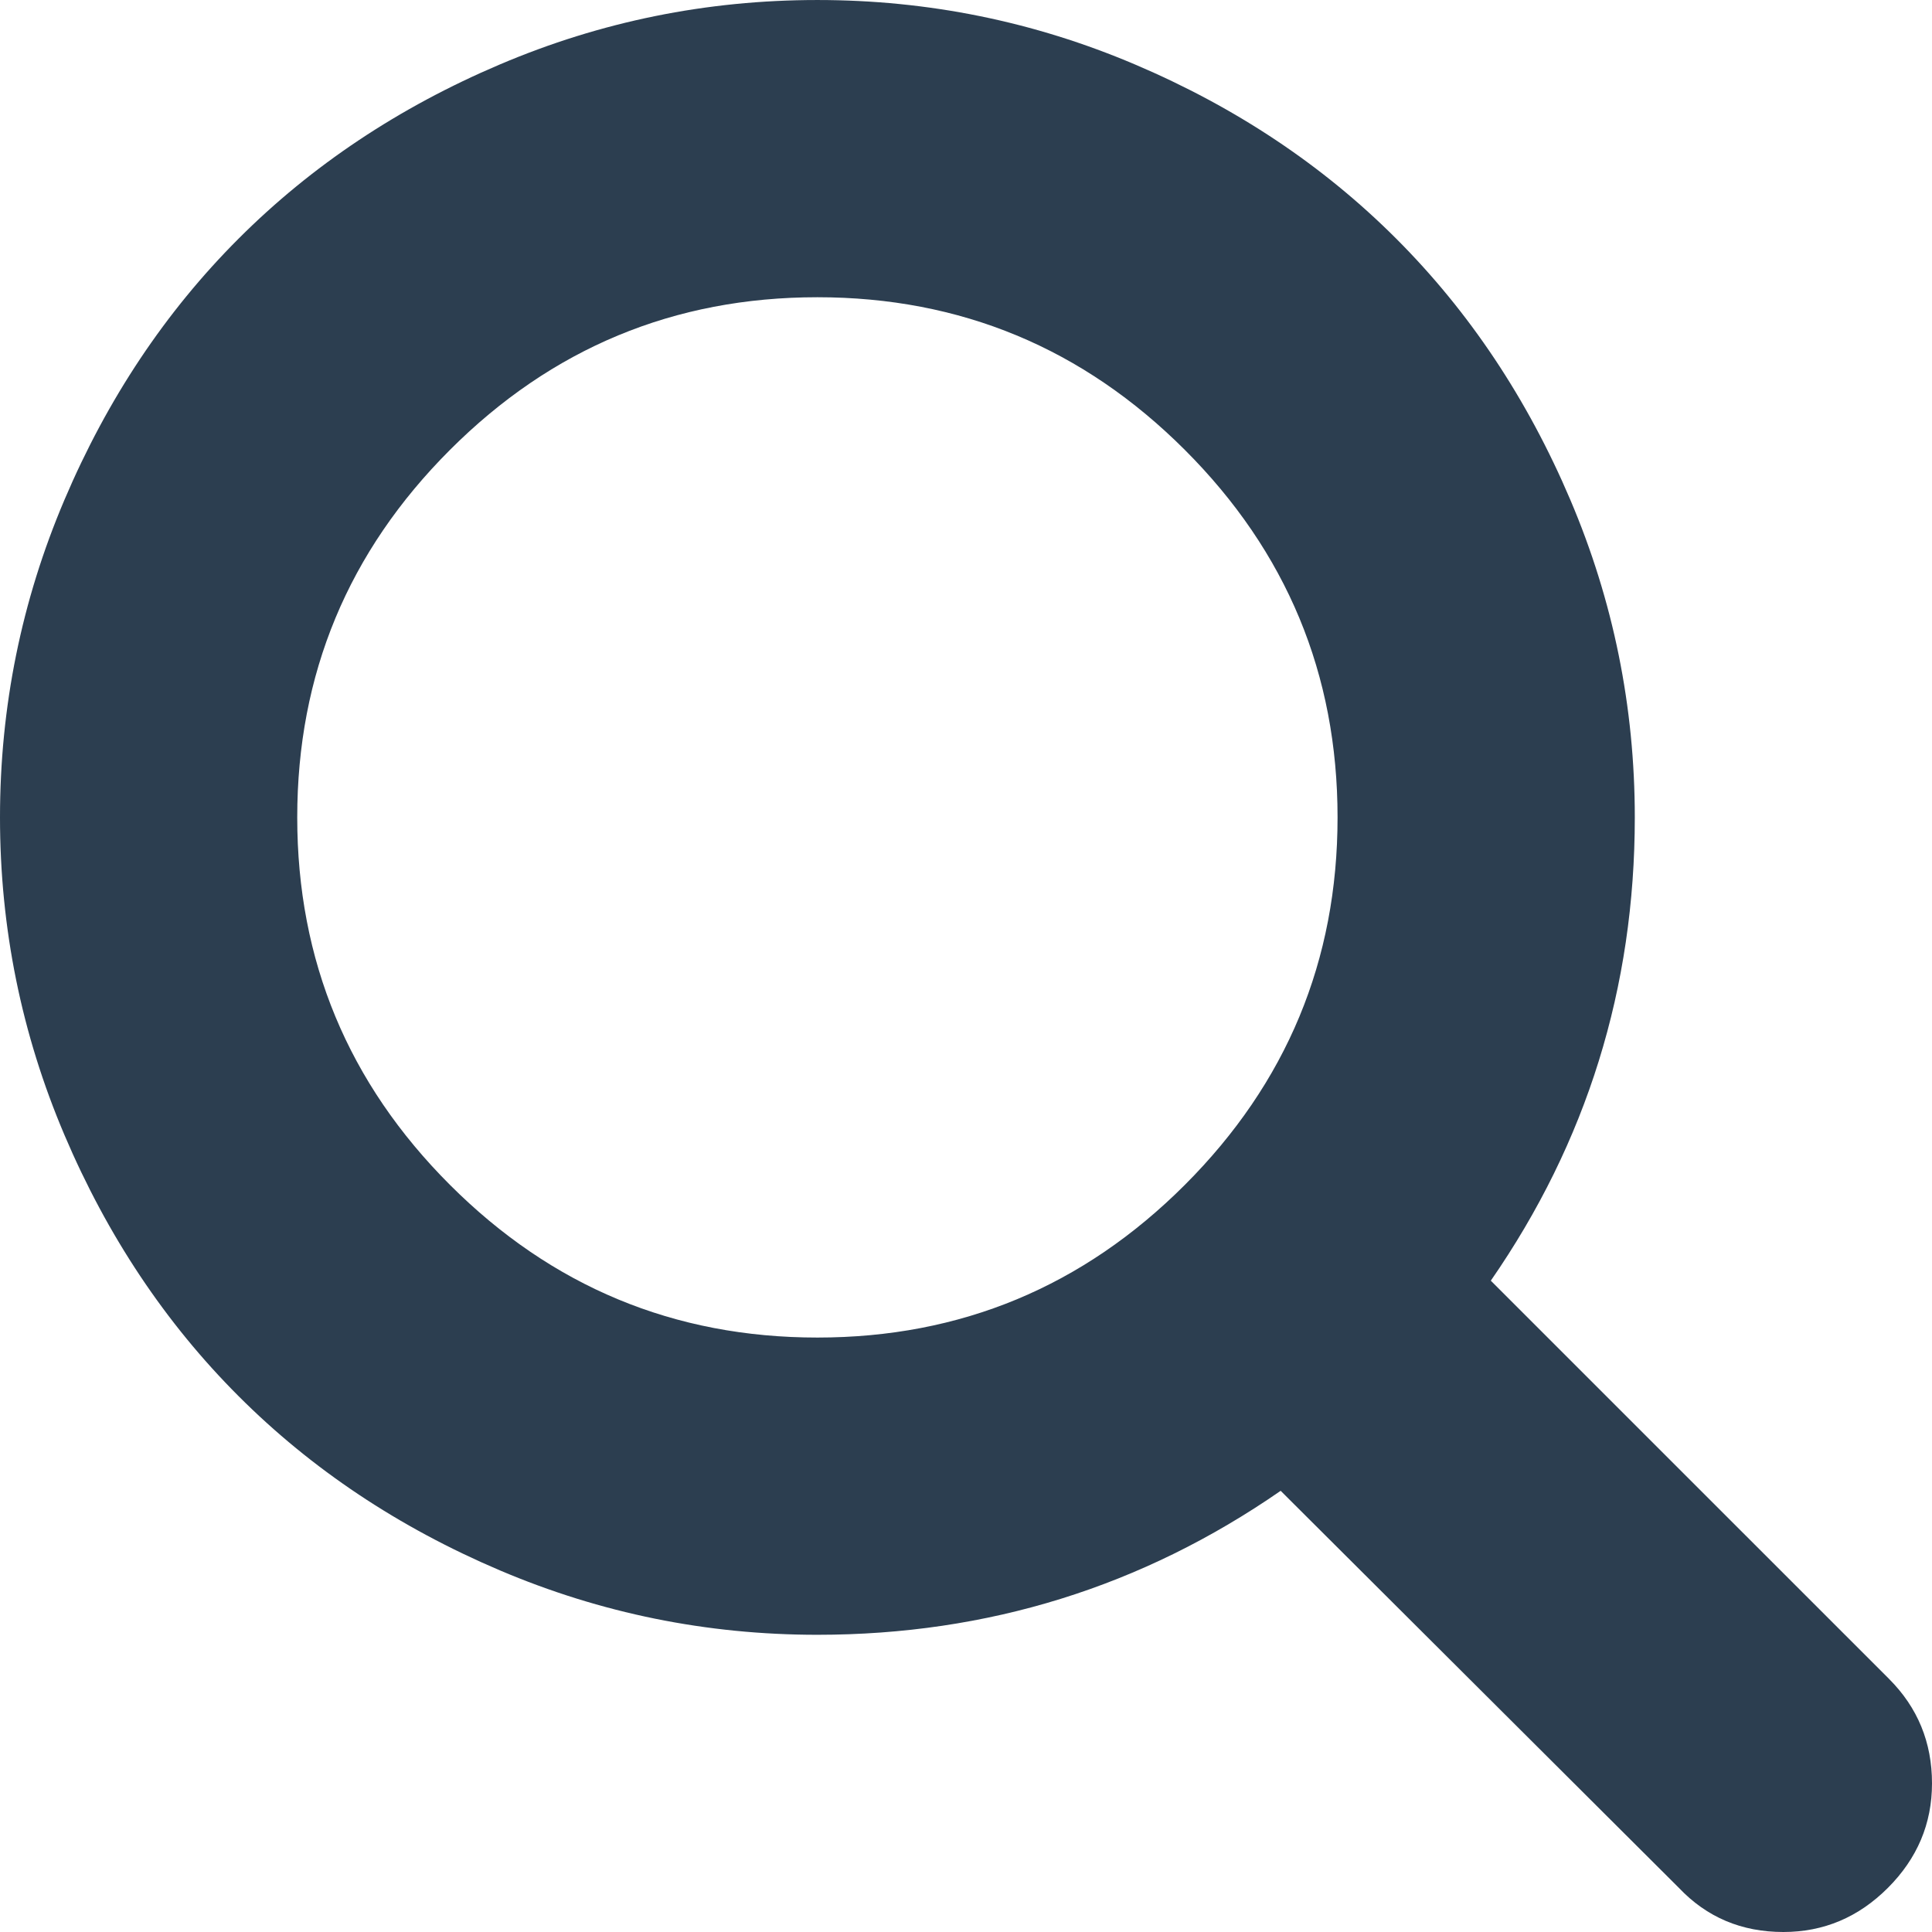
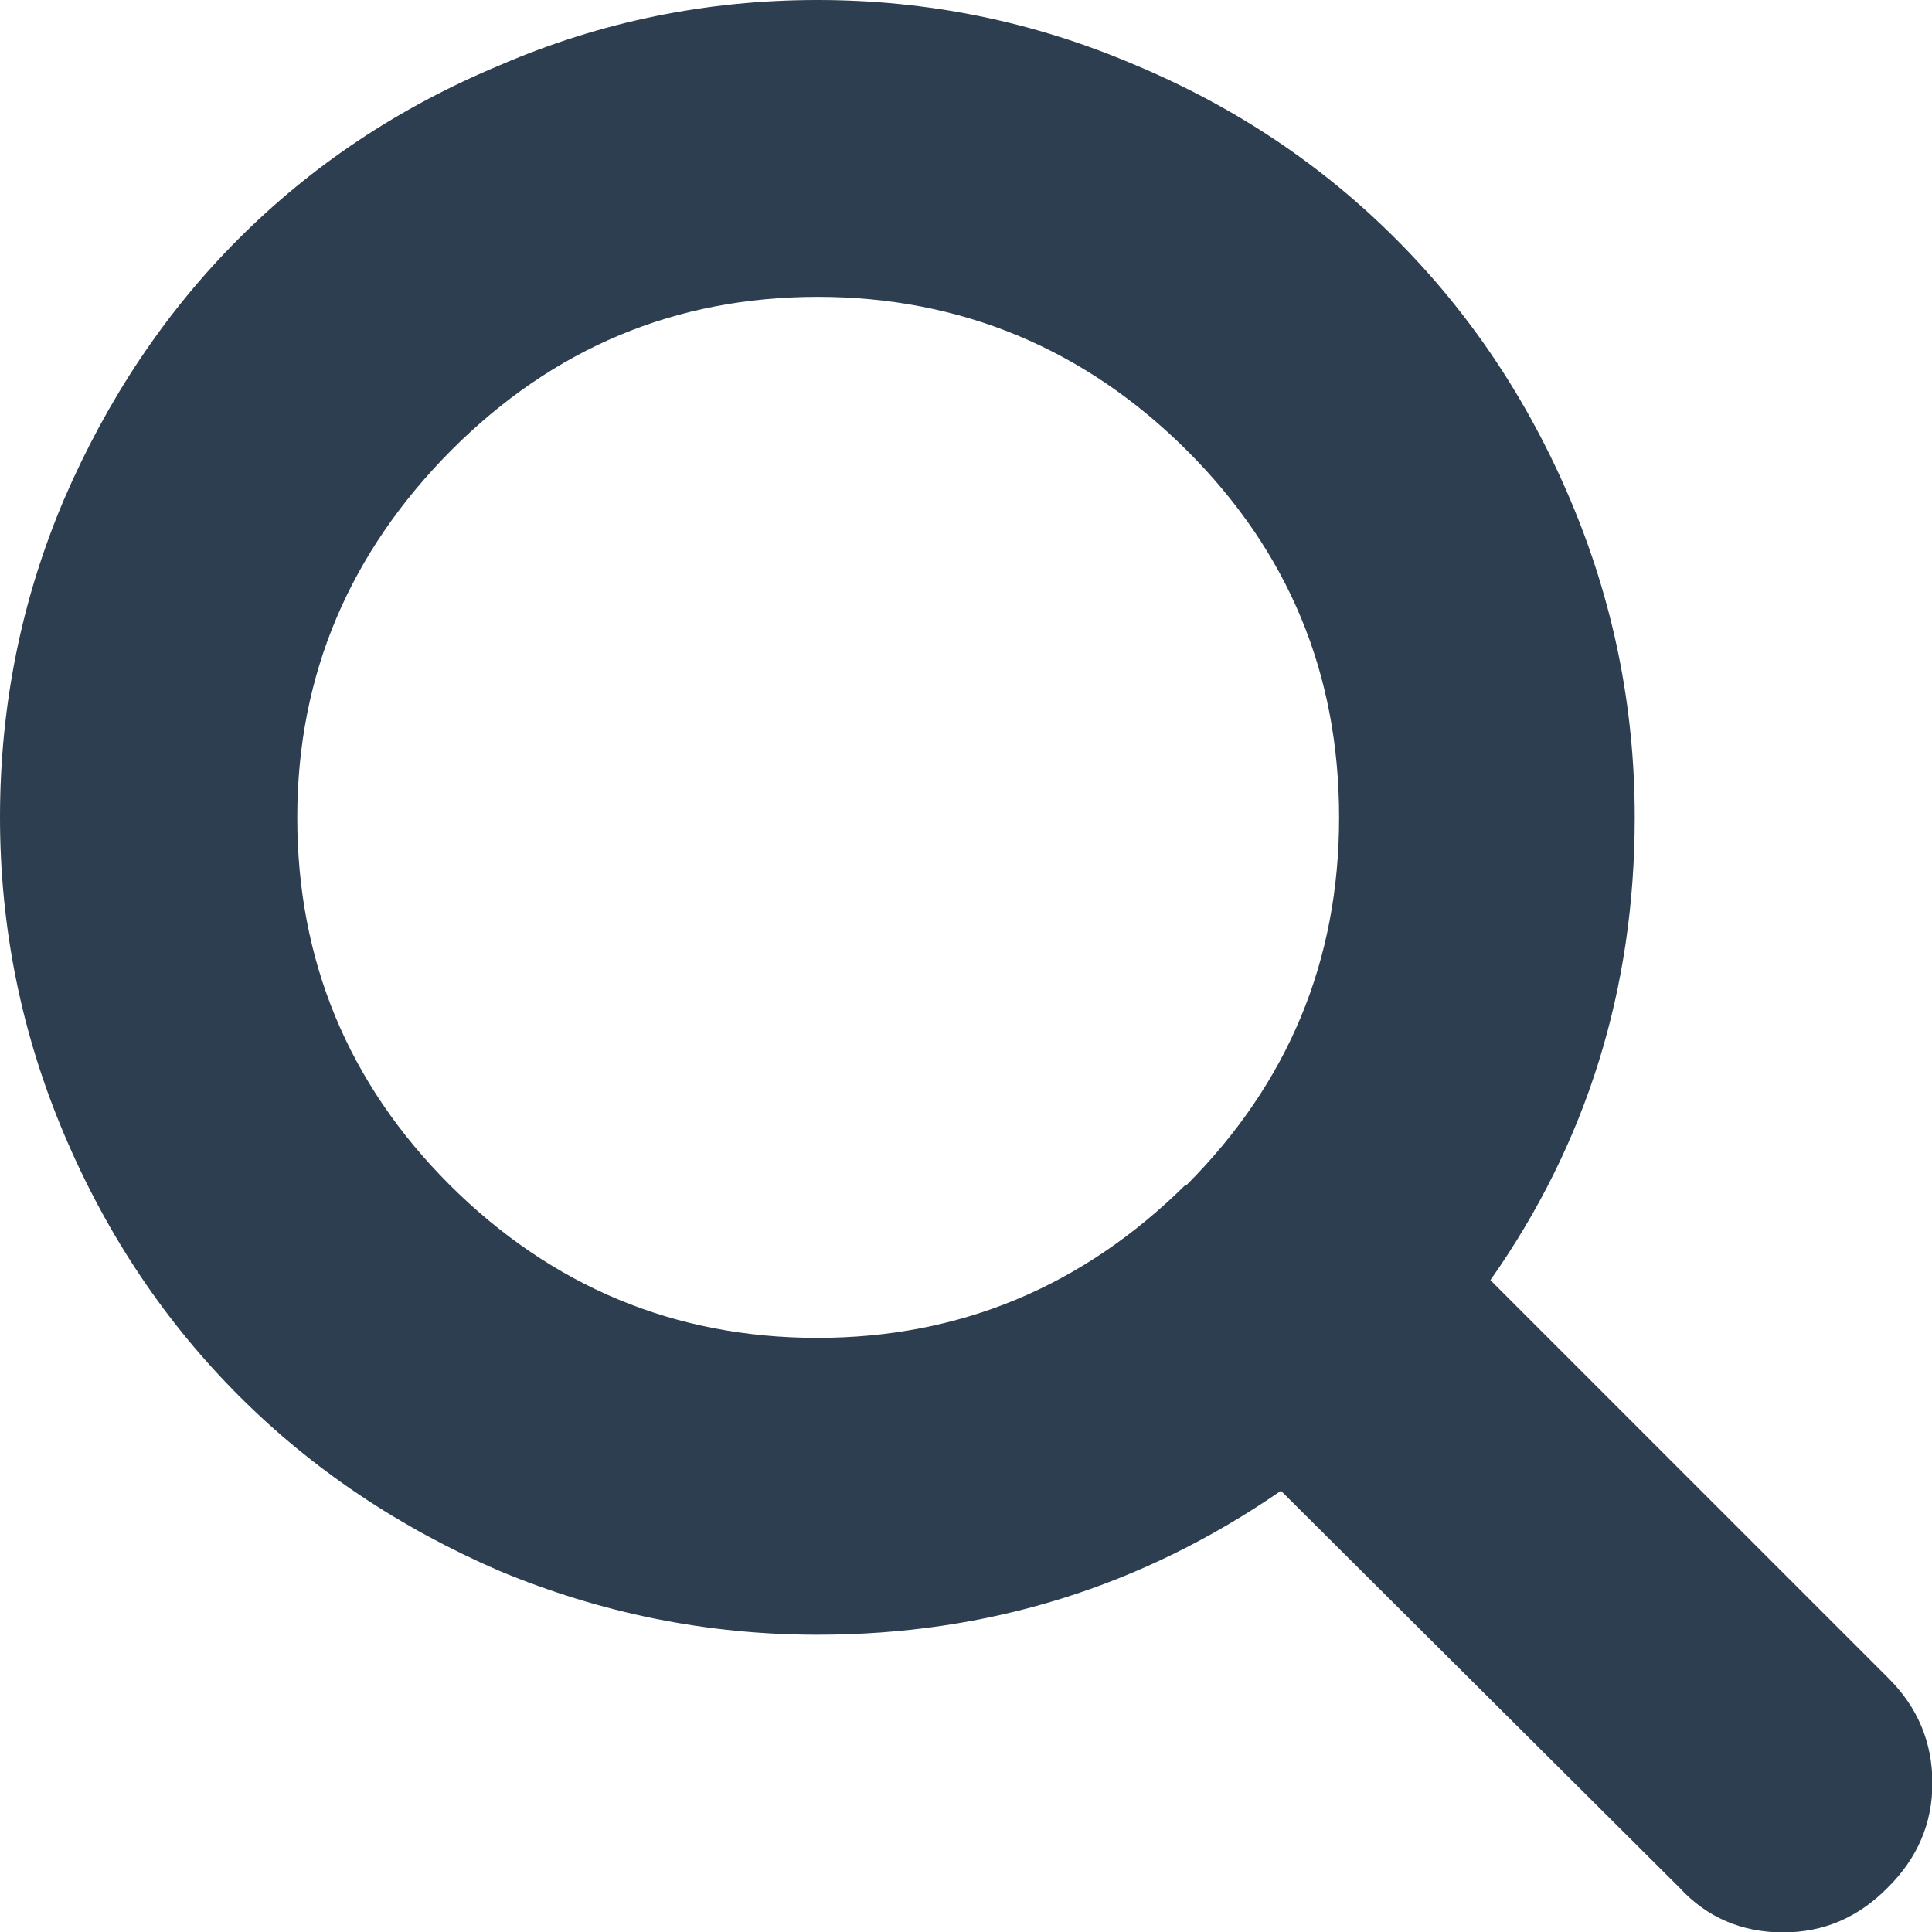
- <svg xmlns="http://www.w3.org/2000/svg" width="475.084" height="475.084" viewBox="0 0 475.084 475.084">
+ <svg xmlns="http://www.w3.org/2000/svg" width="475.1" height="475.1" viewBox="0 0 475.1 475.1">
  <defs>
    <style>.s5klwwo9xpq { fill: #2c3e50; }</style>
  </defs>
-   <path class="s5klwwo9xpq" d="M464.524 412.846l-97.93-97.925c23.6-34.067 35.407-72.046 35.407-113.916 0-27.218-5.283-53.25-15.85-78.087-10.562-24.842-24.84-46.254-42.826-64.24-17.987-17.988-39.396-32.265-64.233-42.827C254.247 5.285 228.218.003 201 .003c-27.217 0-53.248 5.282-78.086 15.847-24.842 10.562-46.254 24.84-64.24 42.826-17.99 17.987-32.265 39.403-42.828 64.24C5.282 147.76 0 173.787 0 201.005c0 27.216 5.282 53.238 15.846 78.083 10.562 24.838 24.838 46.247 42.827 64.234 17.987 17.994 39.403 32.265 64.24 42.833 24.842 10.563 50.87 15.844 78.086 15.844 41.878 0 79.85-11.807 113.92-35.405l97.93 97.64c6.852 7.232 15.406 10.85 25.693 10.85 9.897 0 18.467-3.617 25.694-10.85 7.23-7.23 10.848-15.795 10.848-25.692.003-10.082-3.518-18.65-10.56-25.694zm-173.16-121.488c-25.03 25.033-55.15 37.55-90.365 37.55-35.21 0-65.33-12.52-90.36-37.55-25.032-25.03-37.547-55.144-37.547-90.36 0-35.21 12.518-65.334 37.546-90.36 25.025-25.032 55.15-37.546 90.36-37.546s65.33 12.52 90.363 37.546 37.548 55.15 37.548 90.36c0 35.216-12.518 65.33-37.547 90.36z" />
+   <path d="M464.5 412.8l-98-98C390.3 281 402 243 402 201c0-27.2-5.3-53.2-15.8-78-10.6-25-25-46.3-43-64.3S304 26.4 279.2 16C254 5.2 228 0 201 0c-27.2 0-53.2 5.3-78 16-25 10.4-46.3 24.7-64.3 42.7-18 18-32.3 39.4-43 64.2C5.4 147.2 0 173.2 0 201c0 27.2 5.3 53.2 15.8 78 10.6 25 25 46.3 43 64.3s39.3 32.3 64 43c25 10.4 51 15.7 78.2 15.7 42 0 79.8-11.8 114-35.4l98 97.6c6.7 7.3 15.3 11 25.5 11 10 0 18.5-3.7 25.7-11 7.3-7.2 11-15.8 11-25.7 0-10-3.6-18.6-10.7-25.7zm-173-121.4C266.2 316.4 236 329 201 329s-65.3-12.6-90.4-37.6c-25-25-37.5-55.2-37.5-90.4s13-65.3 38-90.4c25-25 55-37.6 90-37.6s65.6 12.7 90.7 37.7 37.5 55 37.5 90.3-12.5 65.3-37.5 90.4z" class="s5klwwo9xpq" />
</svg>
